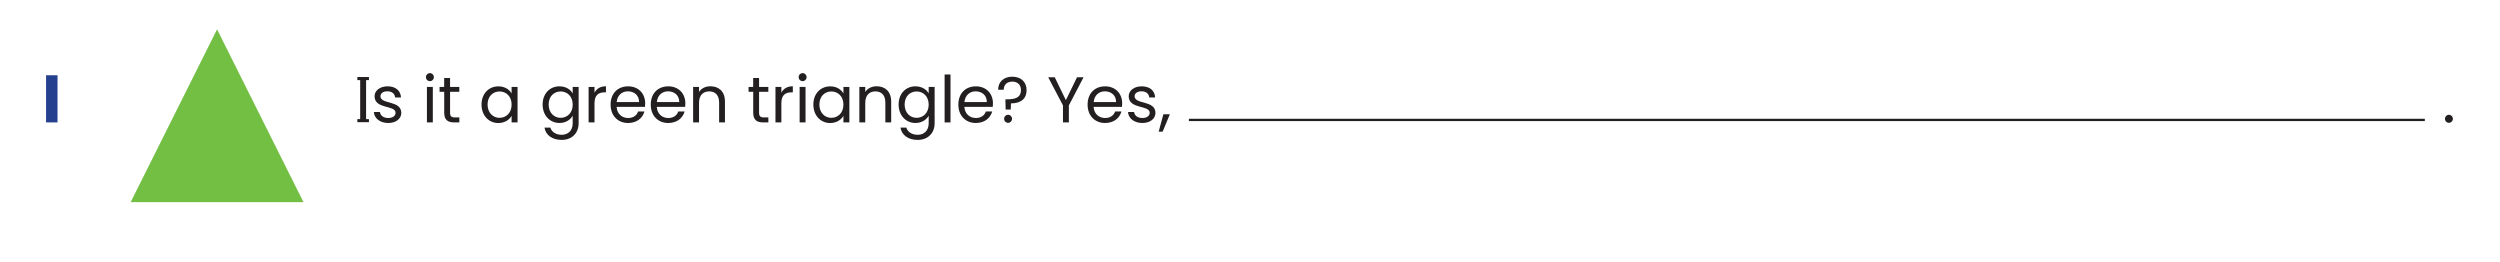
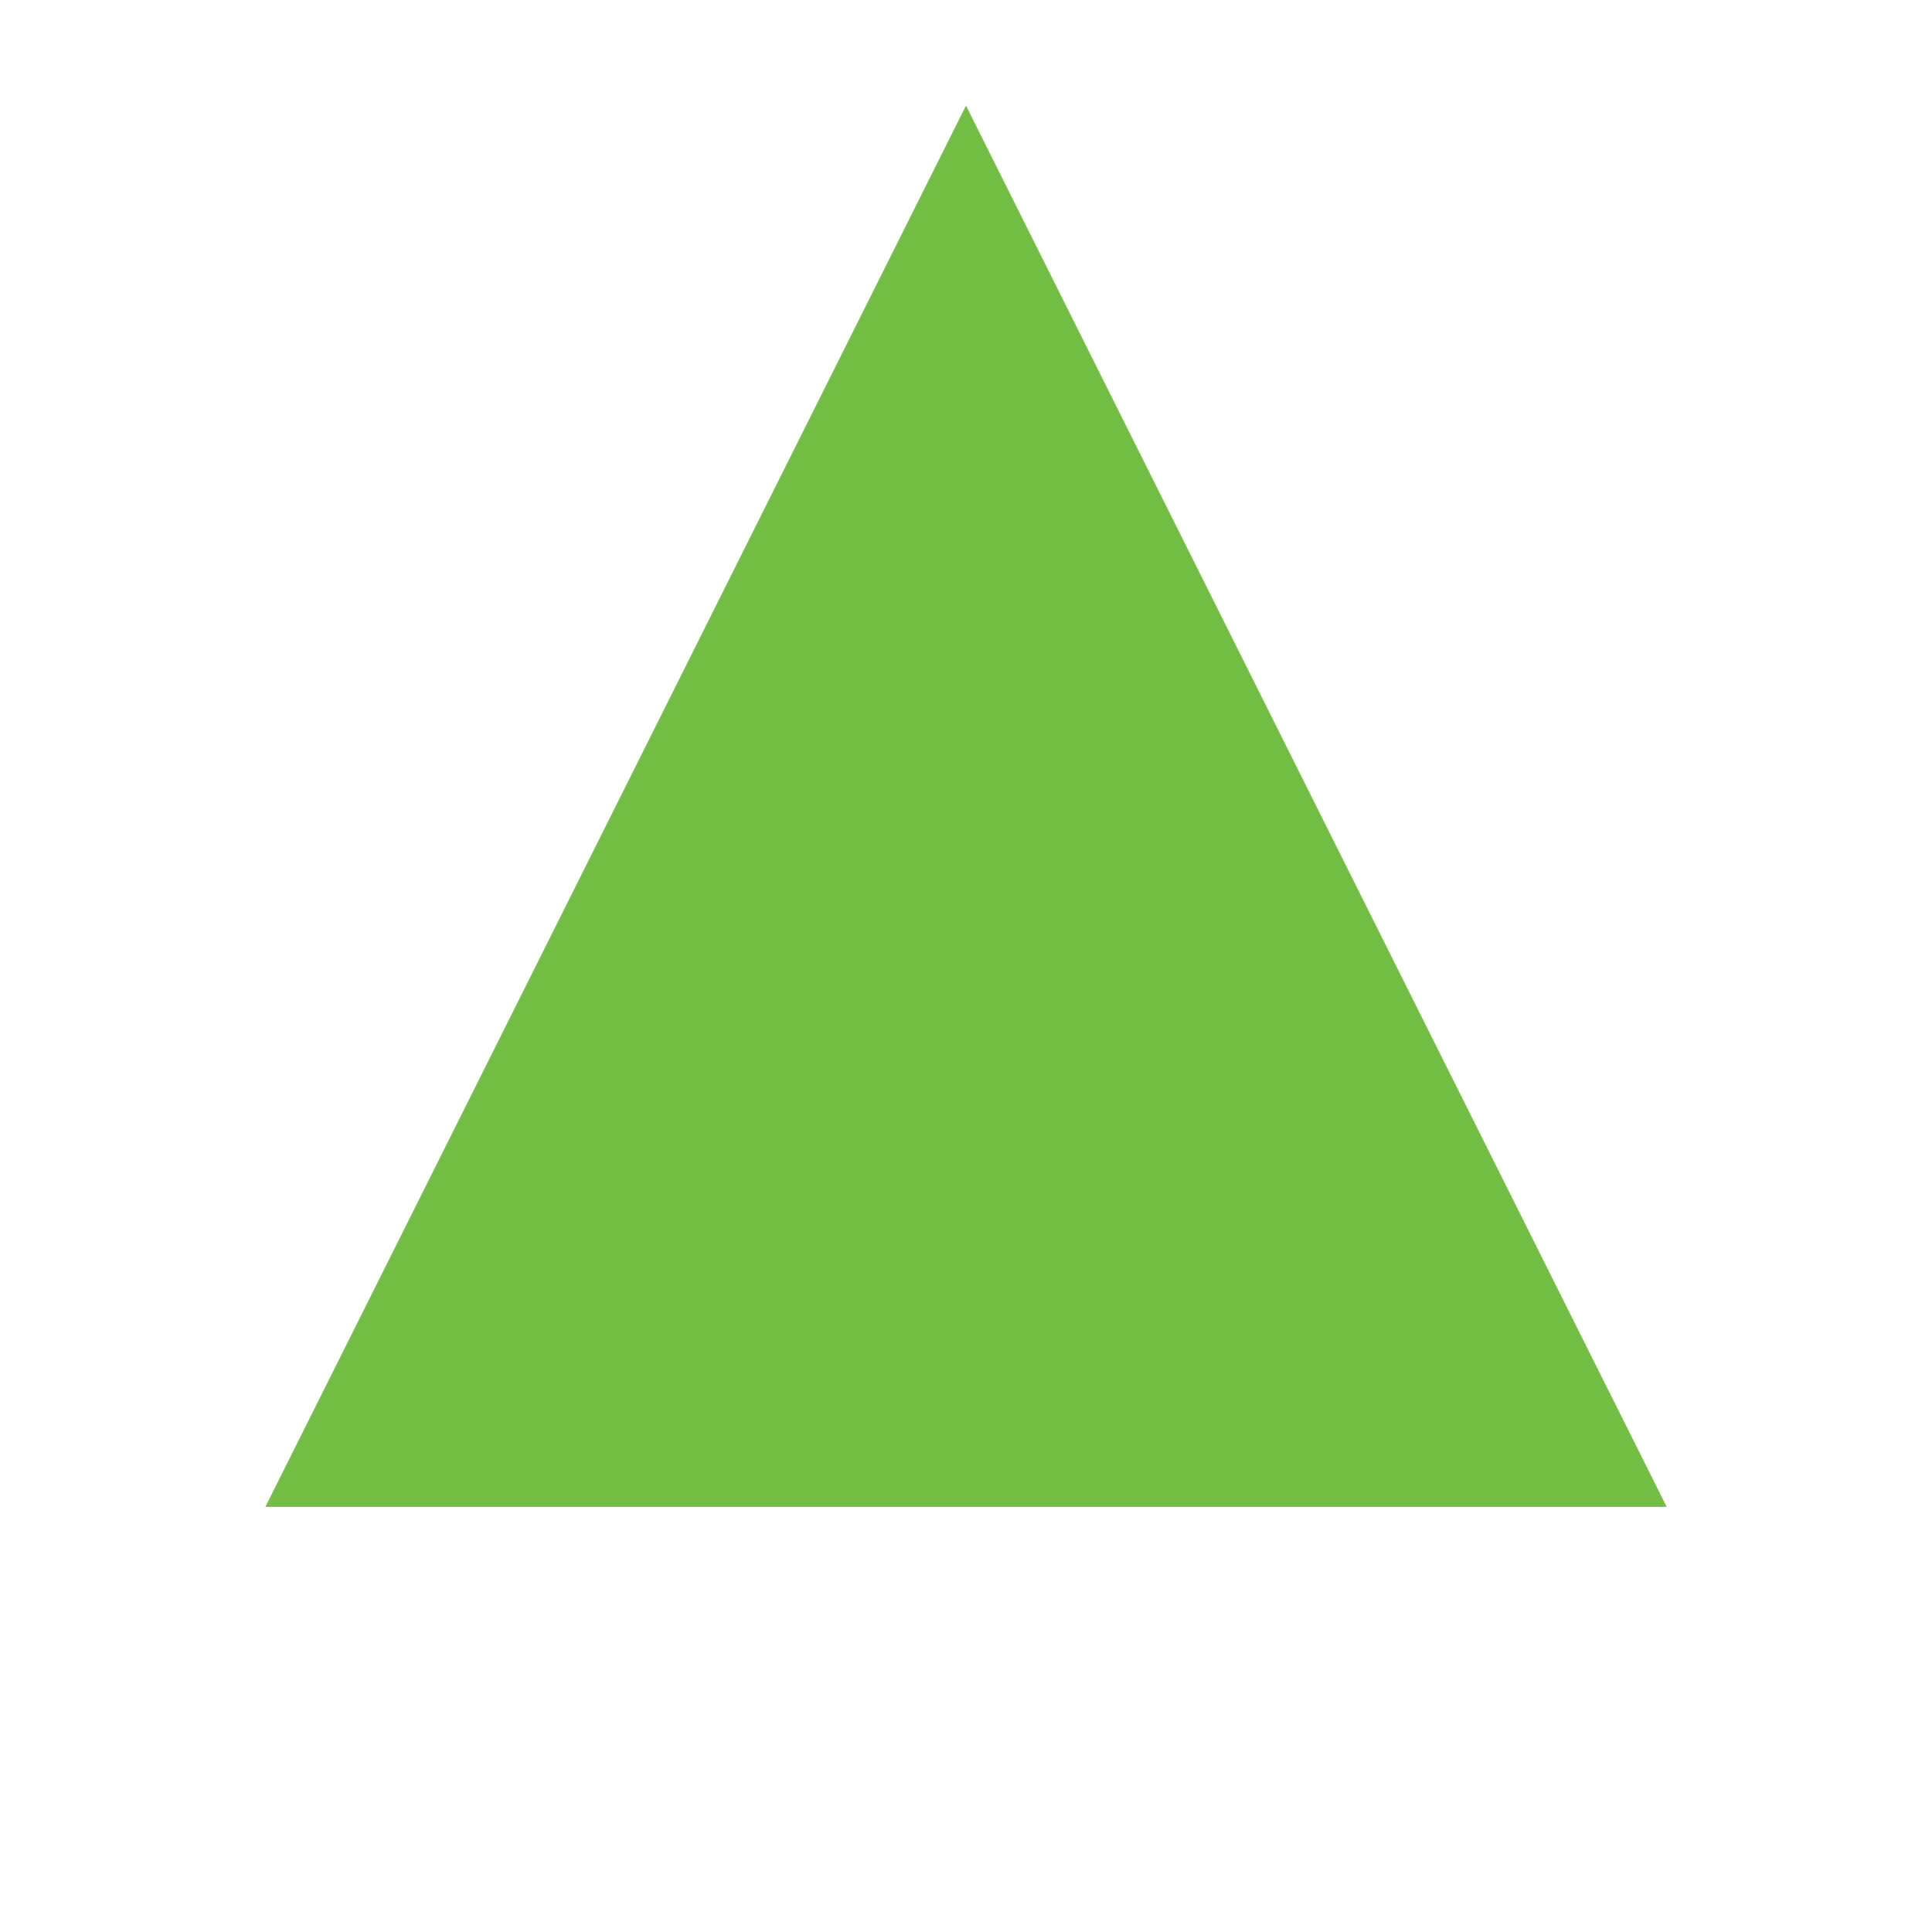
- <svg xmlns="http://www.w3.org/2000/svg" id="Layer_1" data-name="Layer 1" viewBox="0 0 1080 112.82">
+ <svg xmlns="http://www.w3.org/2000/svg" id="Layer_1" data-name="Layer 1" viewBox="0 0 496.15 496.15">
  <defs>
    <style>
      .cls-1 {
-         fill: #25408f;
-       }
- 
-       .cls-2 {
-         fill: #231f20;
-       }
- 
-       .cls-3 {
-         fill: none;
-         stroke: #231f20;
-       }
- 
-       .cls-4 {
        fill: #72bf44;
      }
    </style>
  </defs>
-   <path class="cls-1" d="M24.85,32.51v20.37h-4.95v-20.37h4.95Z" />
-   <polygon class="cls-4" points="93.77 12.67 56.44 87.33 131.1 87.33 93.77 12.67" />
-   <path class="cls-2" d="M158.15,34.61v16.85h1.23v1.32h-5.01v-1.32h1.23v-16.85h-1.23v-1.34h5.01v1.34h-1.23Z" />
-   <g>
-     <path class="cls-2" d="M167.78,53.14c-3.58,0-6.1-1.96-6.27-4.76h2.63c.14,1.48,1.46,2.6,3.61,2.6,2.02,0,3.13-1.01,3.13-2.27,0-3.41-9.07-1.43-9.07-7.14,0-2.35,2.21-4.28,5.63-4.28s5.63,1.82,5.79,4.81h-2.55c-.11-1.54-1.29-2.66-3.33-2.66-1.88,0-2.99.9-2.99,2.13,0,3.64,8.9,1.65,9.01,7.14,0,2.52-2.21,4.42-5.6,4.42Z" />
-     <path class="cls-2" d="M184.01,33.33c0-.98.76-1.74,1.74-1.74.92,0,1.68.76,1.68,1.74s-.76,1.73-1.68,1.73c-.98,0-1.74-.75-1.74-1.73ZM184.43,37.55h2.55v15.34h-2.55v-15.34Z" />
-     <path class="cls-2" d="M191.88,39.65h-1.99v-2.1h1.99v-3.86h2.55v3.86h4v2.1h-4v9.04c0,1.51.56,2.04,2.13,2.04h1.88v2.15h-2.29c-2.72,0-4.25-1.12-4.25-4.2v-9.04Z" />
-     <path class="cls-2" d="M215.3,37.3c2.85,0,4.81,1.45,5.71,3.05v-2.8h2.57v15.34h-2.57v-2.85c-.92,1.65-2.91,3.11-5.74,3.11-4.09,0-7.25-3.22-7.25-7.98s3.16-7.86,7.28-7.86ZM215.81,39.51c-2.8,0-5.18,2.04-5.18,5.65s2.38,5.74,5.18,5.74,5.21-2.1,5.21-5.71-2.41-5.68-5.21-5.68Z" />
-     <path class="cls-2" d="M241.69,37.3c2.8,0,4.81,1.4,5.71,3.05v-2.8h2.57v15.67c0,4.23-2.83,7.22-7.33,7.22-4.03,0-6.91-2.04-7.42-5.32h2.52c.56,1.85,2.38,3.11,4.9,3.11,2.71,0,4.76-1.74,4.76-5.01v-3.22c-.92,1.65-2.91,3.13-5.71,3.13-4.11,0-7.28-3.22-7.28-7.98s3.16-7.86,7.28-7.86ZM242.2,39.51c-2.8,0-5.18,2.04-5.18,5.65s2.38,5.74,5.18,5.74,5.21-2.1,5.21-5.71-2.41-5.68-5.21-5.68Z" />
-     <path class="cls-2" d="M256.83,52.89h-2.55v-15.34h2.55v2.49c.87-1.71,2.52-2.77,4.95-2.77v2.63h-.67c-2.44,0-4.28,1.09-4.28,4.65v8.34Z" />
-     <path class="cls-2" d="M271.36,53.14c-4.37,0-7.58-3.08-7.58-7.95s3.11-7.89,7.58-7.89,7.36,3.13,7.36,7.33c0,.56-.03,1.01-.08,1.54h-12.26c.2,3.11,2.38,4.81,4.98,4.81,2.29,0,3.75-1.18,4.31-2.83h2.74c-.78,2.8-3.25,4.98-7.05,4.98ZM266.4,44.1h9.68c.03-3-2.21-4.65-4.84-4.65-2.49,0-4.56,1.65-4.84,4.65Z" />
-     <path class="cls-2" d="M288.71,53.14c-4.37,0-7.58-3.08-7.58-7.95s3.11-7.89,7.58-7.89,7.36,3.13,7.36,7.33c0,.56-.03,1.01-.08,1.54h-12.26c.2,3.11,2.38,4.81,4.98,4.81,2.3,0,3.75-1.18,4.31-2.83h2.74c-.78,2.8-3.25,4.98-7.05,4.98ZM283.76,44.1h9.68c.03-3-2.21-4.65-4.84-4.65-2.49,0-4.56,1.65-4.84,4.65Z" />
-     <path class="cls-2" d="M310.65,44.21c0-3.13-1.71-4.73-4.28-4.73s-4.39,1.62-4.39,4.93v8.48h-2.55v-15.34h2.55v2.18c1.01-1.6,2.85-2.46,4.93-2.46,3.55,0,6.27,2.18,6.27,6.58v9.04h-2.52v-8.68Z" />
-     <path class="cls-2" d="M325.37,39.65h-1.99v-2.1h1.99v-3.86h2.55v3.86h4v2.1h-4v9.04c0,1.51.56,2.04,2.13,2.04h1.88v2.15h-2.29c-2.72,0-4.25-1.12-4.25-4.2v-9.04Z" />
-     <path class="cls-2" d="M337.55,52.89h-2.55v-15.34h2.55v2.49c.87-1.71,2.52-2.77,4.95-2.77v2.63h-.67c-2.44,0-4.28,1.09-4.28,4.65v8.34Z" />
-     <path class="cls-2" d="M345.02,33.33c0-.98.76-1.74,1.74-1.74.92,0,1.68.76,1.68,1.74s-.76,1.73-1.68,1.73c-.98,0-1.74-.75-1.74-1.73ZM345.44,37.55h2.55v15.34h-2.55v-15.34Z" />
-     <path class="cls-2" d="M358.65,37.3c2.85,0,4.81,1.45,5.71,3.05v-2.8h2.57v15.34h-2.57v-2.85c-.92,1.65-2.91,3.11-5.74,3.11-4.09,0-7.25-3.22-7.25-7.98s3.16-7.86,7.28-7.86ZM359.15,39.51c-2.8,0-5.18,2.04-5.18,5.65s2.38,5.74,5.18,5.74,5.21-2.1,5.21-5.71-2.41-5.68-5.21-5.68Z" />
-     <path class="cls-2" d="M382.46,44.21c0-3.13-1.71-4.73-4.28-4.73s-4.39,1.62-4.39,4.93v8.48h-2.55v-15.34h2.55v2.18c1.01-1.6,2.85-2.46,4.93-2.46,3.55,0,6.27,2.18,6.27,6.58v9.04h-2.52v-8.68Z" />
-     <path class="cls-2" d="M395.48,37.3c2.8,0,4.81,1.4,5.71,3.05v-2.8h2.57v15.67c0,4.23-2.83,7.22-7.33,7.22-4.03,0-6.91-2.04-7.42-5.32h2.52c.56,1.85,2.38,3.11,4.9,3.11,2.71,0,4.76-1.74,4.76-5.01v-3.22c-.92,1.65-2.91,3.13-5.71,3.13-4.11,0-7.28-3.22-7.28-7.98s3.16-7.86,7.28-7.86ZM395.98,39.51c-2.8,0-5.18,2.04-5.18,5.65s2.38,5.74,5.18,5.74,5.21-2.1,5.21-5.71-2.41-5.68-5.21-5.68Z" />
-     <path class="cls-2" d="M408.07,32.18h2.55v20.71h-2.55v-20.71Z" />
-     <path class="cls-2" d="M421.59,53.14c-4.37,0-7.58-3.08-7.58-7.95s3.11-7.89,7.58-7.89,7.36,3.13,7.36,7.33c0,.56-.03,1.01-.08,1.54h-12.26c.2,3.11,2.38,4.81,4.98,4.81,2.29,0,3.75-1.18,4.31-2.83h2.74c-.78,2.8-3.25,4.98-7.05,4.98ZM416.63,44.1h9.68c.03-3-2.21-4.65-4.84-4.65-2.49,0-4.56,1.65-4.84,4.65Z" />
-     <path class="cls-2" d="M437.29,33.13c3.67,0,6.19,2.21,6.19,5.77,0,4.08-2.83,5.76-6.75,5.76l-.08,2.66h-2.21l-.11-4.42h.81c3.19,0,5.91-.61,5.91-4,0-2.24-1.45-3.64-3.72-3.64s-3.72,1.32-3.72,3.5h-2.41c-.03-3.39,2.44-5.63,6.1-5.63ZM435.52,53.06c-.98,0-1.74-.76-1.74-1.73s.76-1.74,1.74-1.74c.92,0,1.68.76,1.68,1.74s-.76,1.73-1.68,1.73Z" />
-     <path class="cls-2" d="M452.82,33.38h2.83l4.81,9.88,4.81-9.88h2.83l-6.35,12.15v7.36h-2.55v-7.36l-6.38-12.15Z" />
-     <path class="cls-2" d="M477.42,53.14c-4.37,0-7.58-3.08-7.58-7.95s3.11-7.89,7.58-7.89,7.36,3.13,7.36,7.33c0,.56-.03,1.01-.08,1.54h-12.26c.2,3.11,2.38,4.81,4.98,4.81,2.29,0,3.75-1.18,4.31-2.83h2.74c-.78,2.8-3.25,4.98-7.05,4.98ZM472.47,44.1h9.68c.03-3-2.21-4.65-4.84-4.65-2.49,0-4.56,1.65-4.84,4.65Z" />
-     <path class="cls-2" d="M493.57,53.14c-3.58,0-6.1-1.96-6.27-4.76h2.63c.14,1.48,1.46,2.6,3.61,2.6,2.02,0,3.13-1.01,3.13-2.27,0-3.41-9.07-1.43-9.07-7.14,0-2.35,2.21-4.28,5.63-4.28s5.63,1.82,5.79,4.81h-2.55c-.11-1.54-1.29-2.66-3.33-2.66-1.88,0-2.99.9-2.99,2.13,0,3.64,8.9,1.65,9.01,7.14,0,2.52-2.21,4.42-5.6,4.42Z" />
-     <path class="cls-2" d="M502.58,49.36h2.8l-3.13,7.53h-1.71l2.04-7.53Z" />
-   </g>
-   <line class="cls-3" x1="513.61" y1="51.81" x2="1047.52" y2="51.81" />
-   <path class="cls-2" d="M1057.96,53.06c-.98,0-1.73-.76-1.73-1.73s.75-1.74,1.73-1.74c.92,0,1.68.76,1.68,1.74s-.76,1.73-1.68,1.73Z" />
+   <polygon class="cls-1" points="248.07 27.12 68.15 386.97 428 386.97 248.07 27.12" />
</svg>
